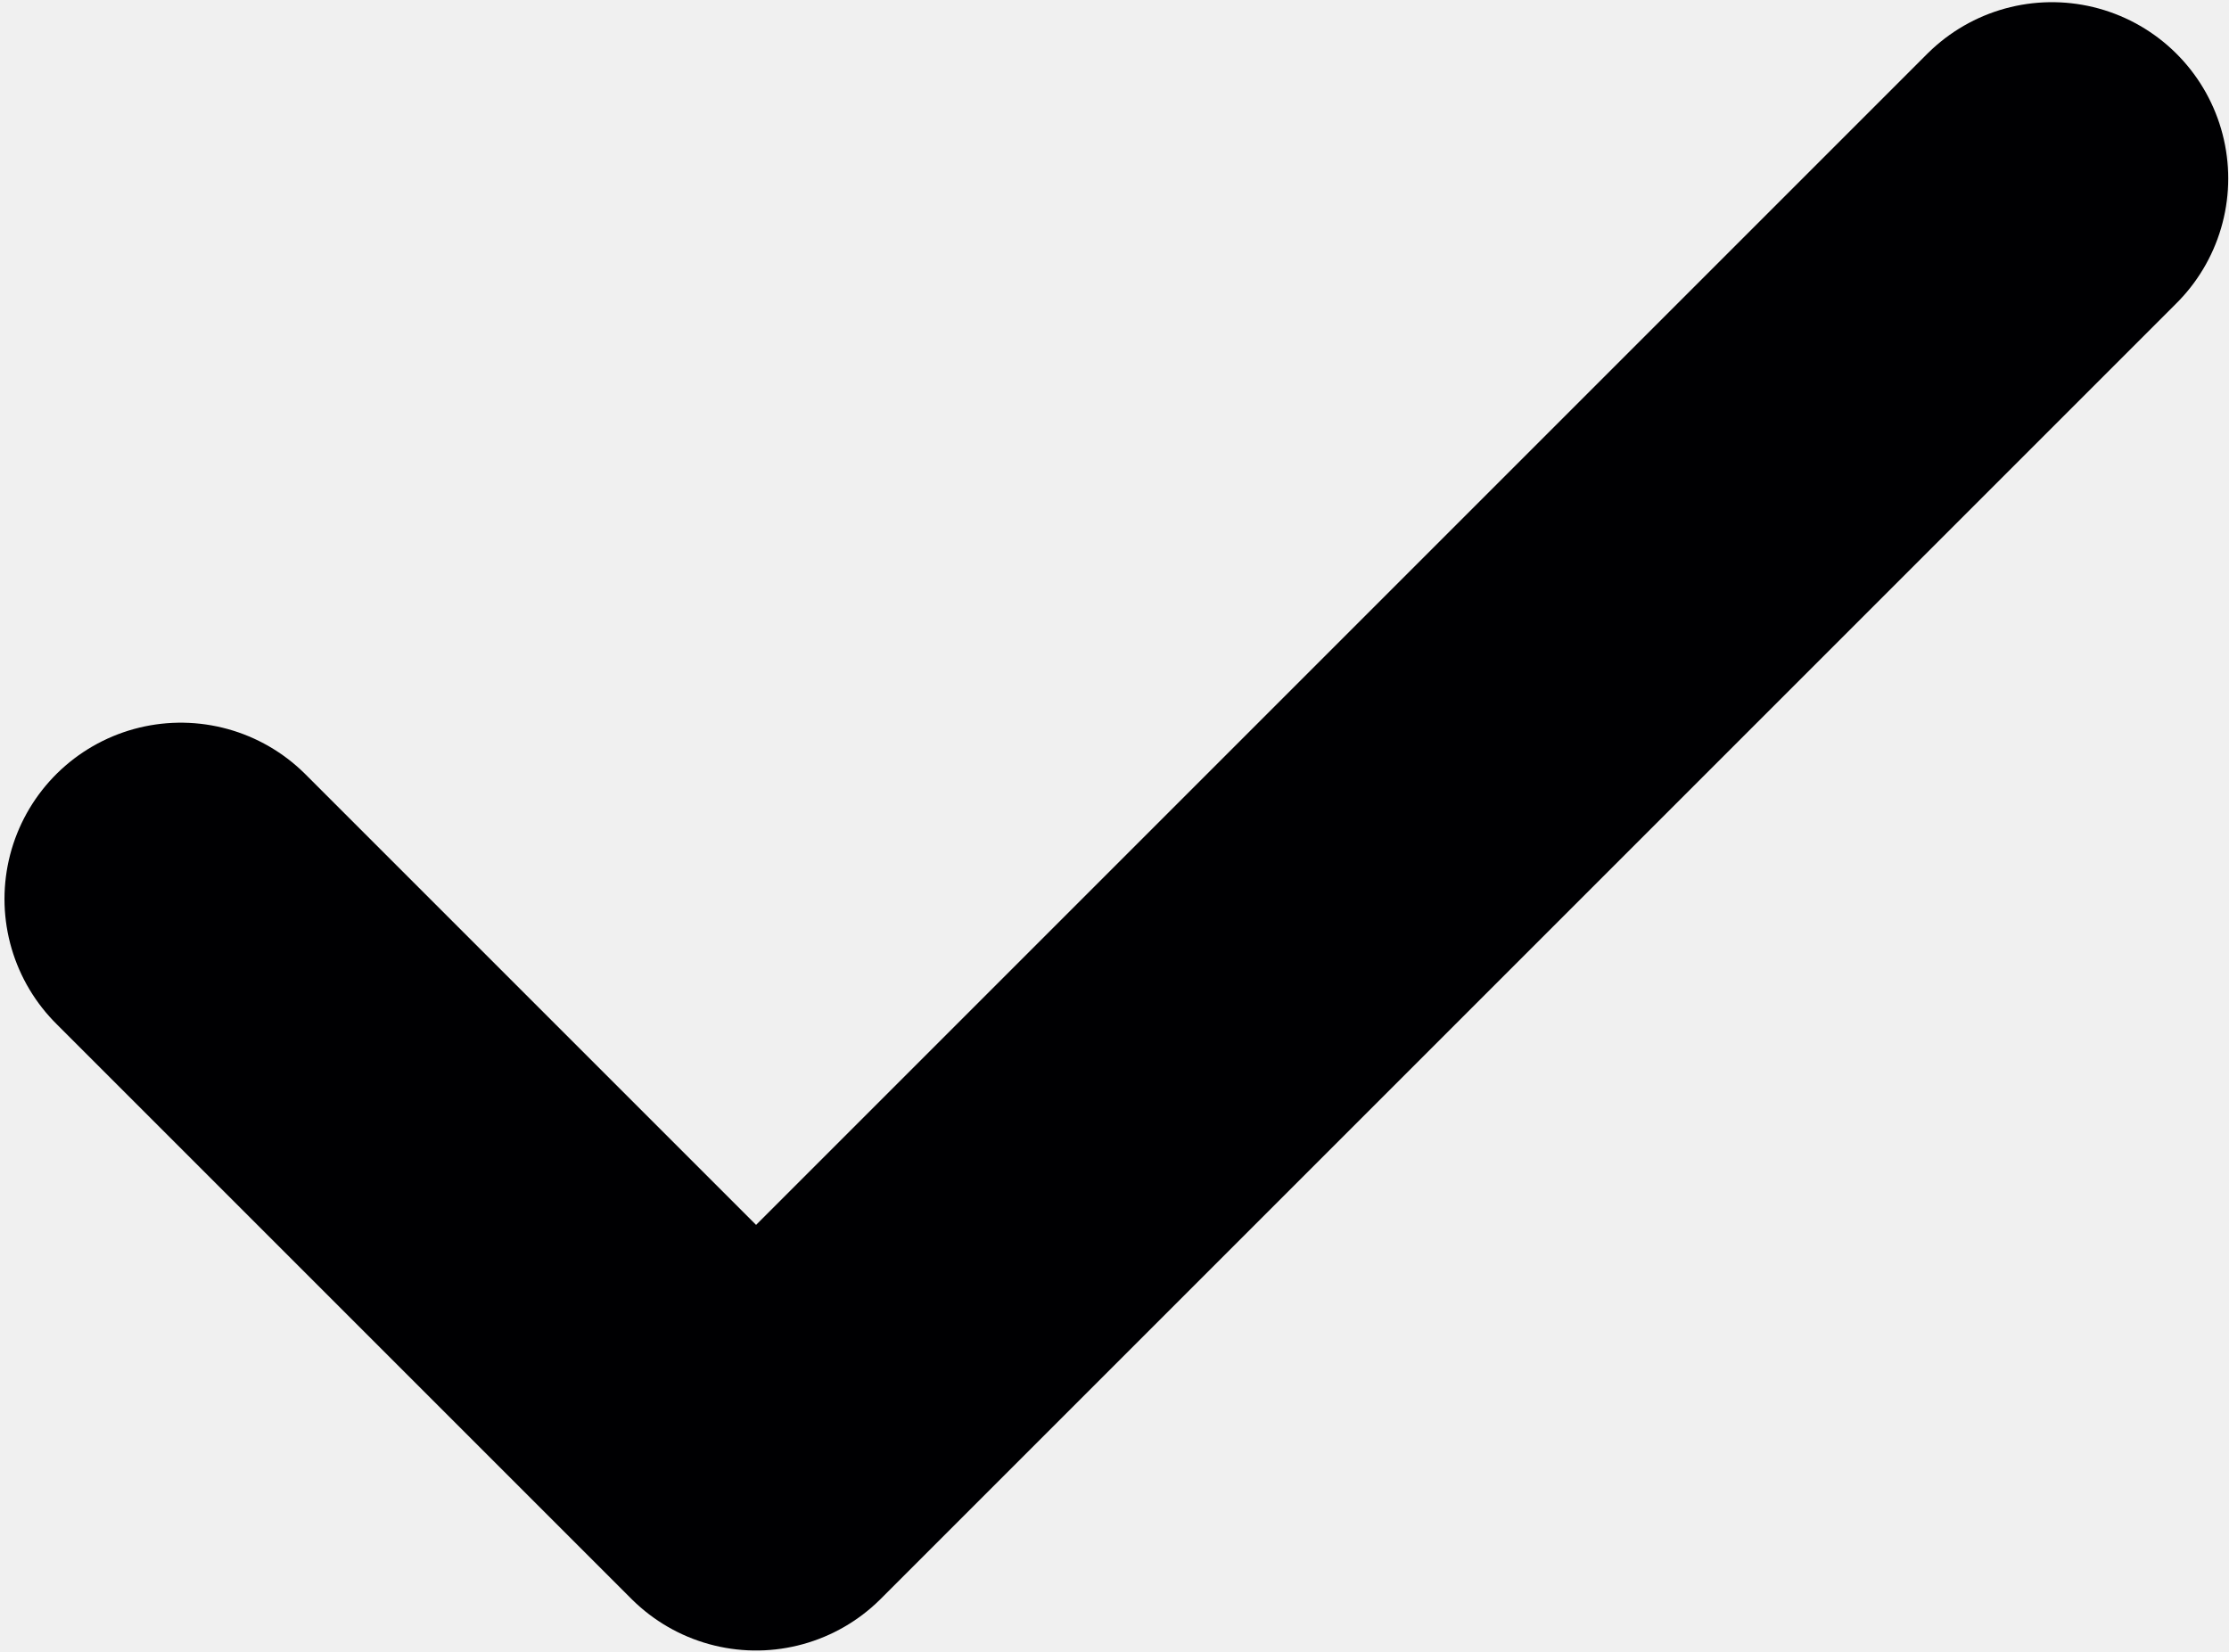
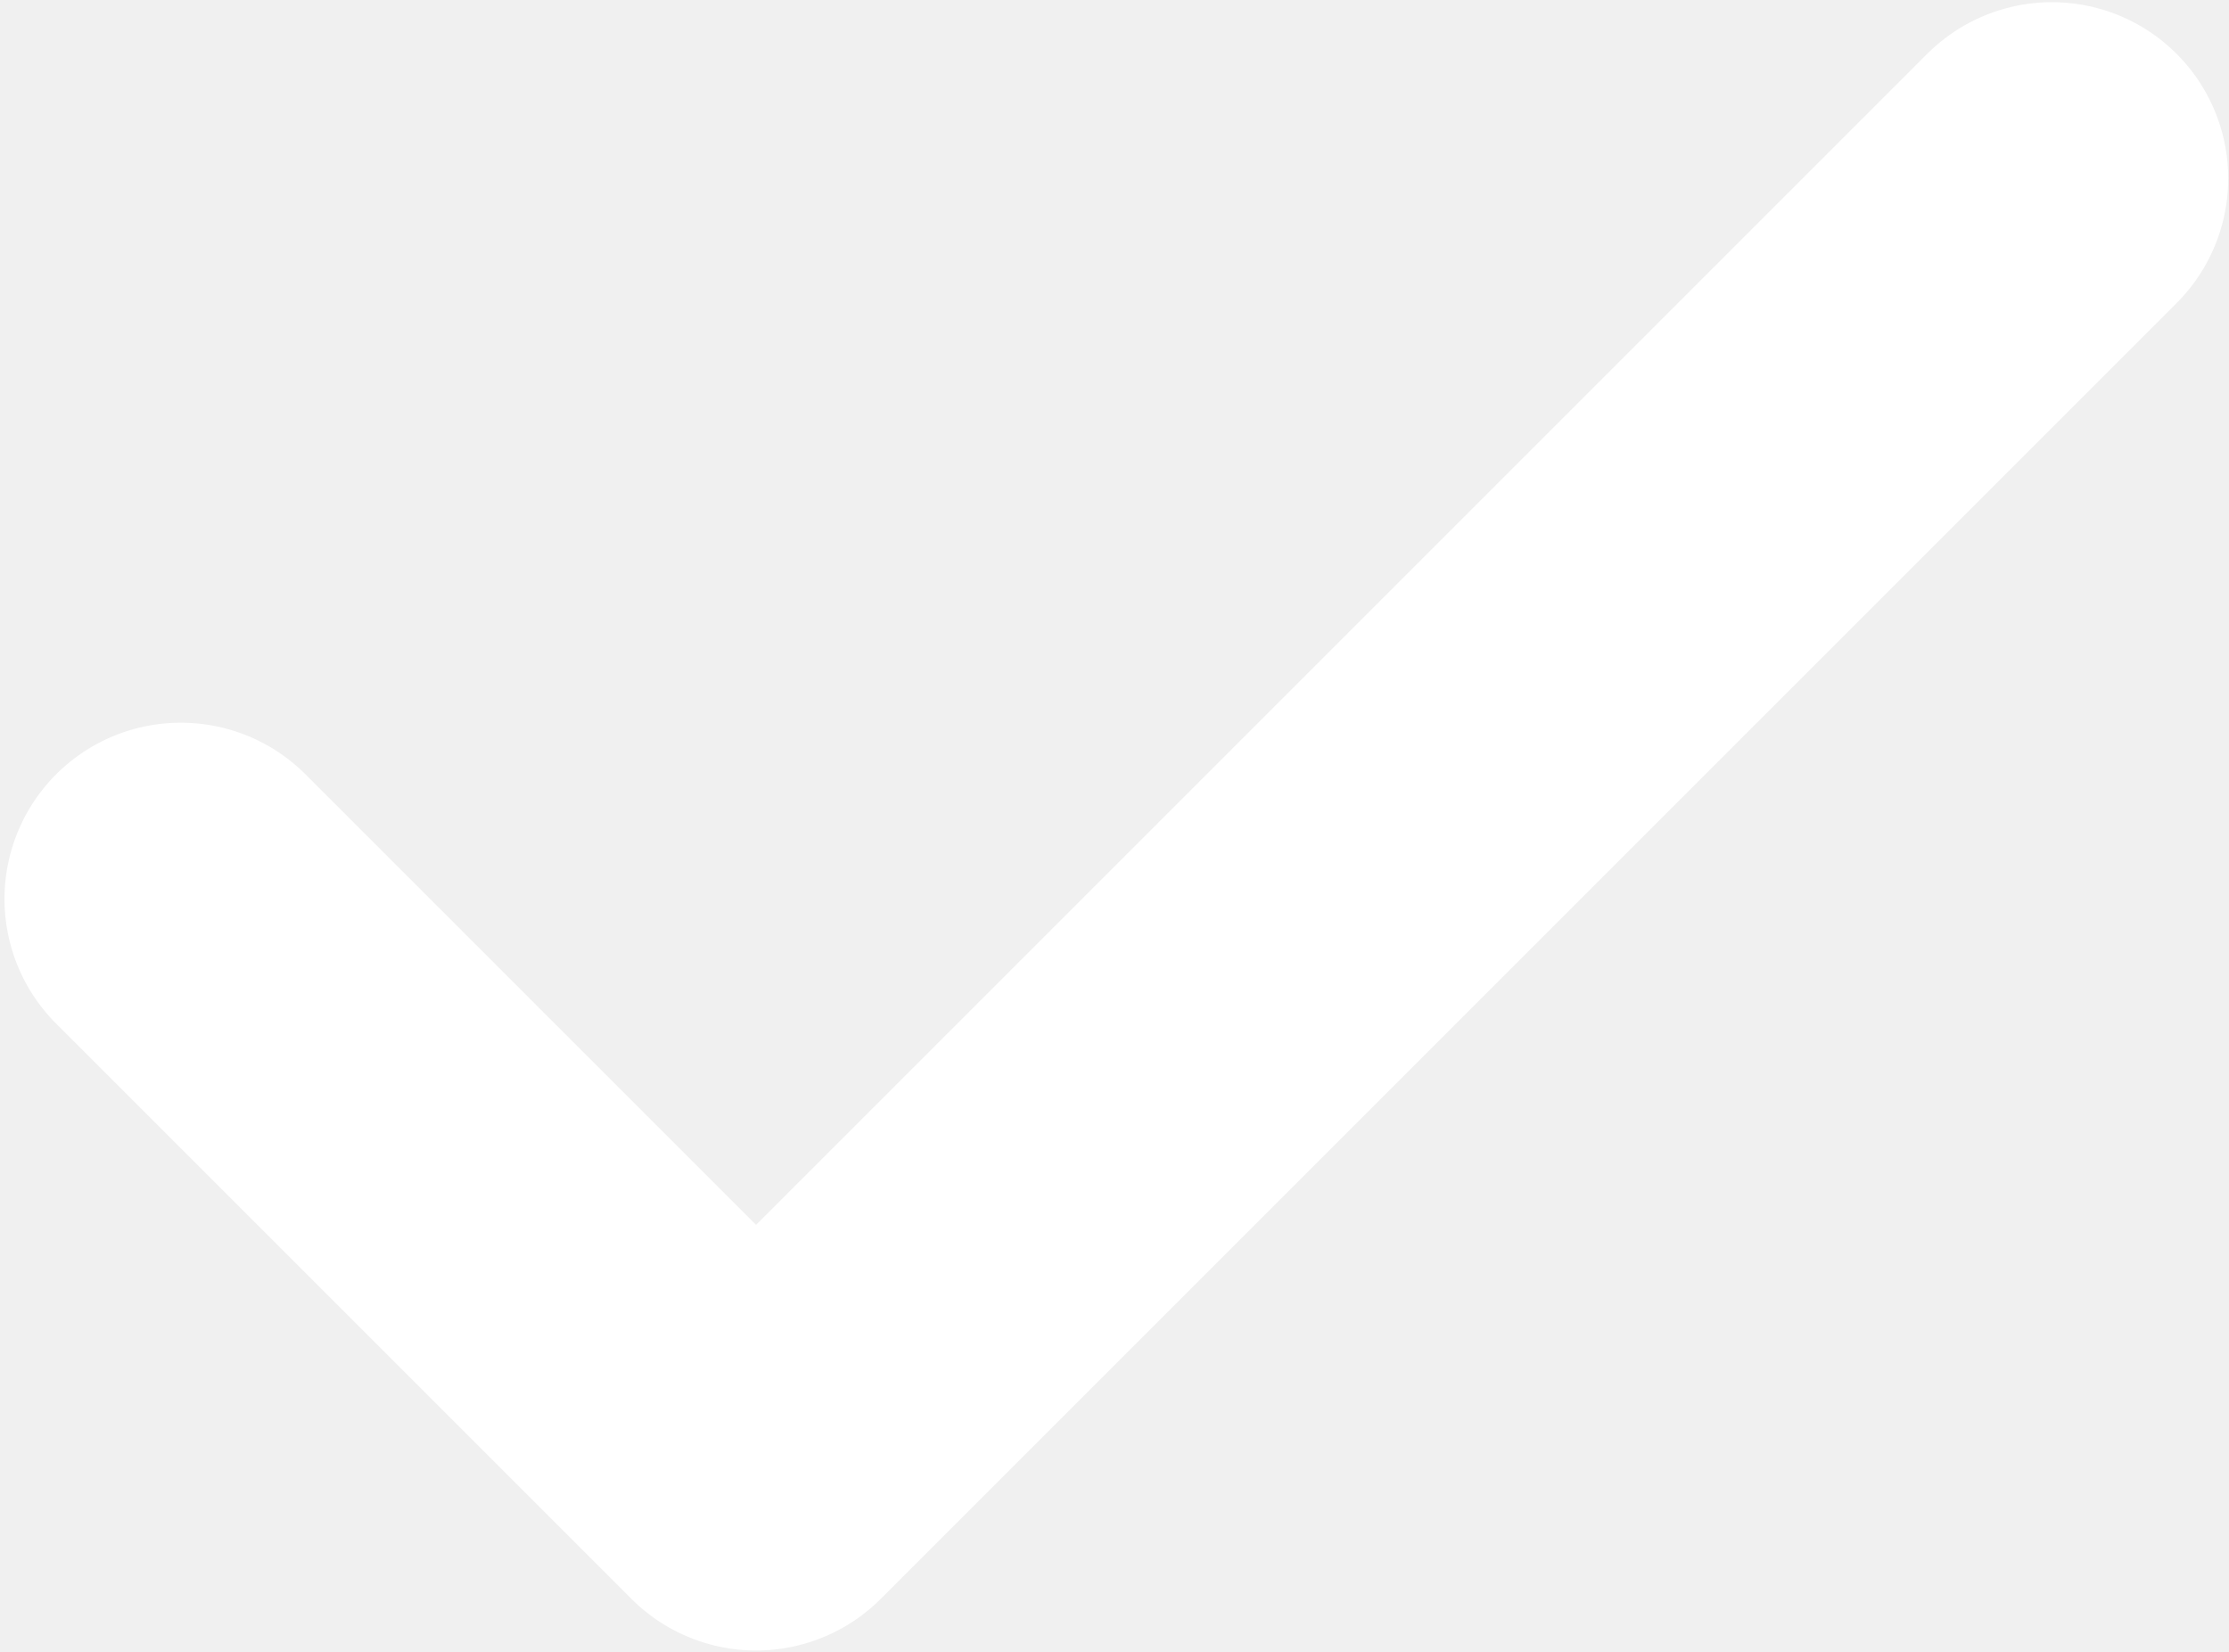
<svg xmlns="http://www.w3.org/2000/svg" width="100%" height="100%" viewBox="0 0 448 332" version="1.1" xml:space="preserve" style="fill-rule:evenodd;clip-rule:evenodd;stroke-linecap:round;stroke-linejoin:round;stroke-miterlimit:2;">
  <g>
-     <path d="M36.336,180.696L151.961,296.321L412.408,35.873" style="fill:none;stroke:rgb(0,0,2);stroke-width:70.87px;" />
+     <path d="M36.336,180.696L151.961,296.321L412.408,35.873" style="fill:none;stroke:white;stroke-width:70.87px;" />
  </g>
</svg>
